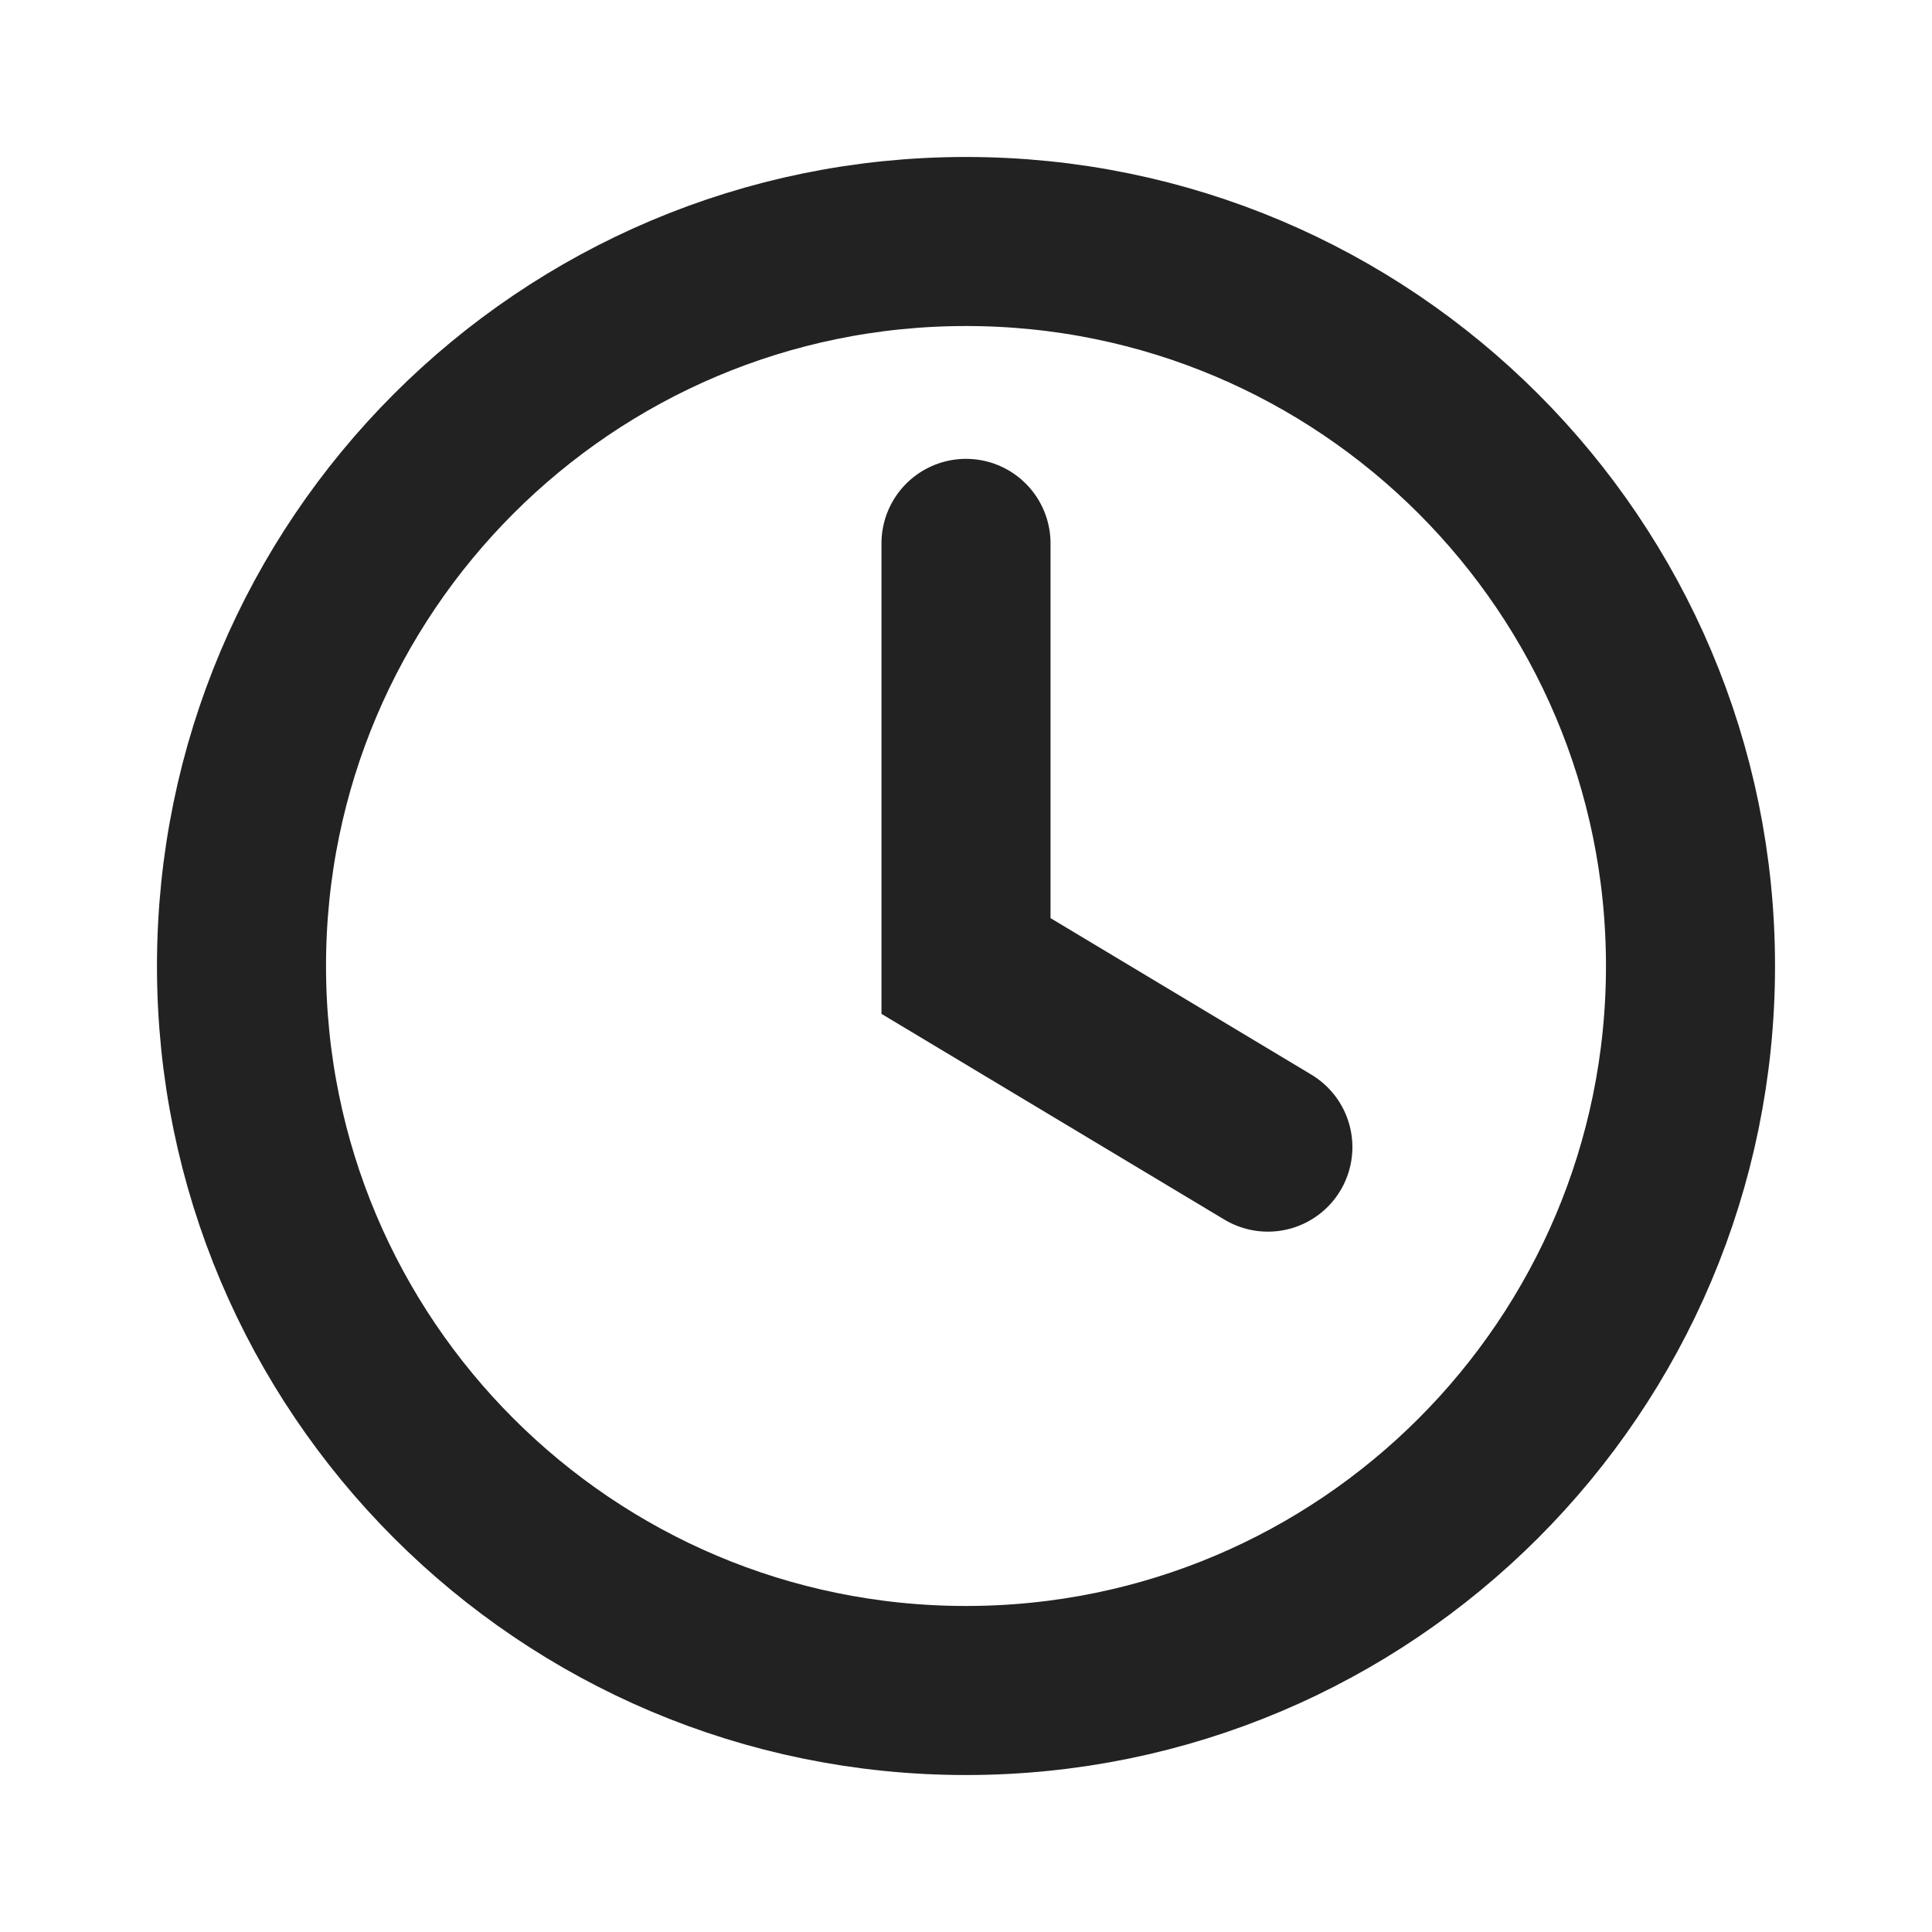
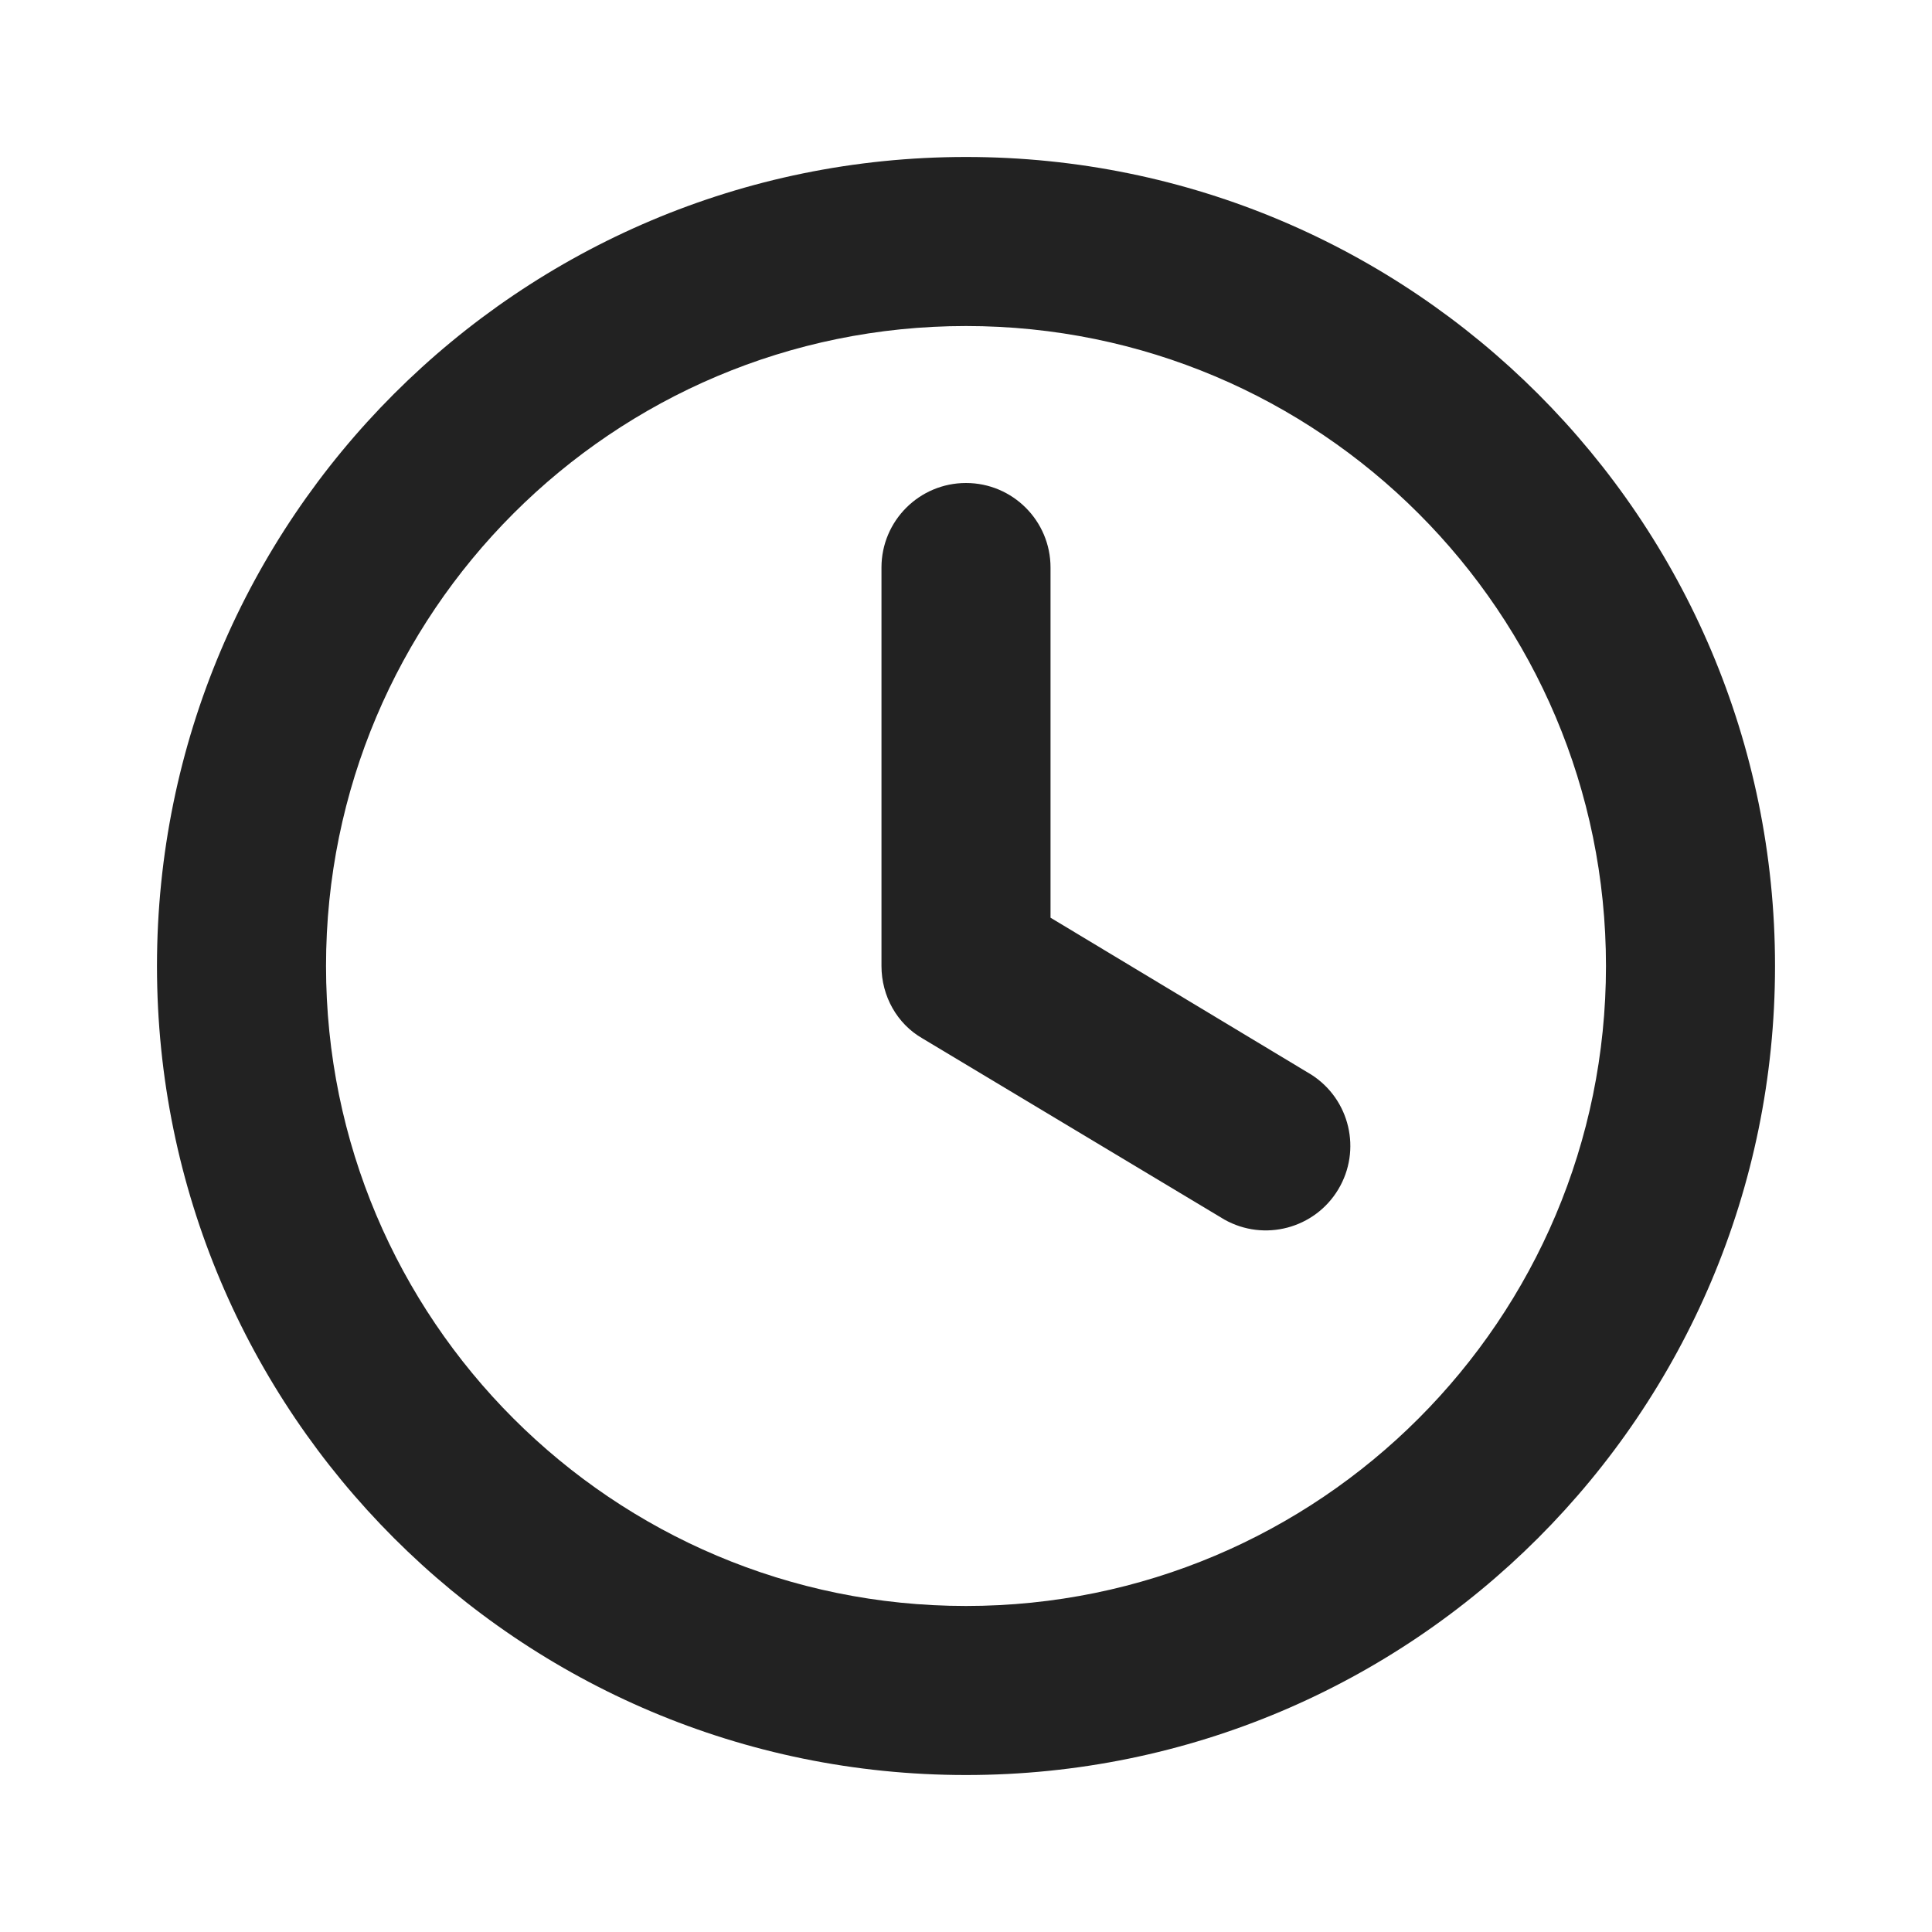
<svg xmlns="http://www.w3.org/2000/svg" width="16" height="16" viewBox="0 0 16 16">
-   <g fill="none" stroke="#222" stroke-width="1.4" stroke-linecap="round">
-     <circle cx="8" cy="8" r="6" />
-     <path d="M8 4.5V8l2.5 1.5" />
-   </g>
+   <path fill="#222" fill-rule="evenodd" d="M8 1.3a6.7 6.7 0 1 0 0 13.4A6.7 6.7 0 1 0 8 1.3zm0 1.4a5.3 5.3 0 1 1 0 10.6A5.3 5.3 0 1 1 8 2.7z" />
+   <path fill="#222" d="M8 4a.7.7 0 0 0-.7.7V8c0 .25.13.48.34.6l2.5 1.5a.7.7 0 0 0 .72-1.2L8.7 7.6V4.7A.7.7 0 0 0 8 4z" />
</svg>
